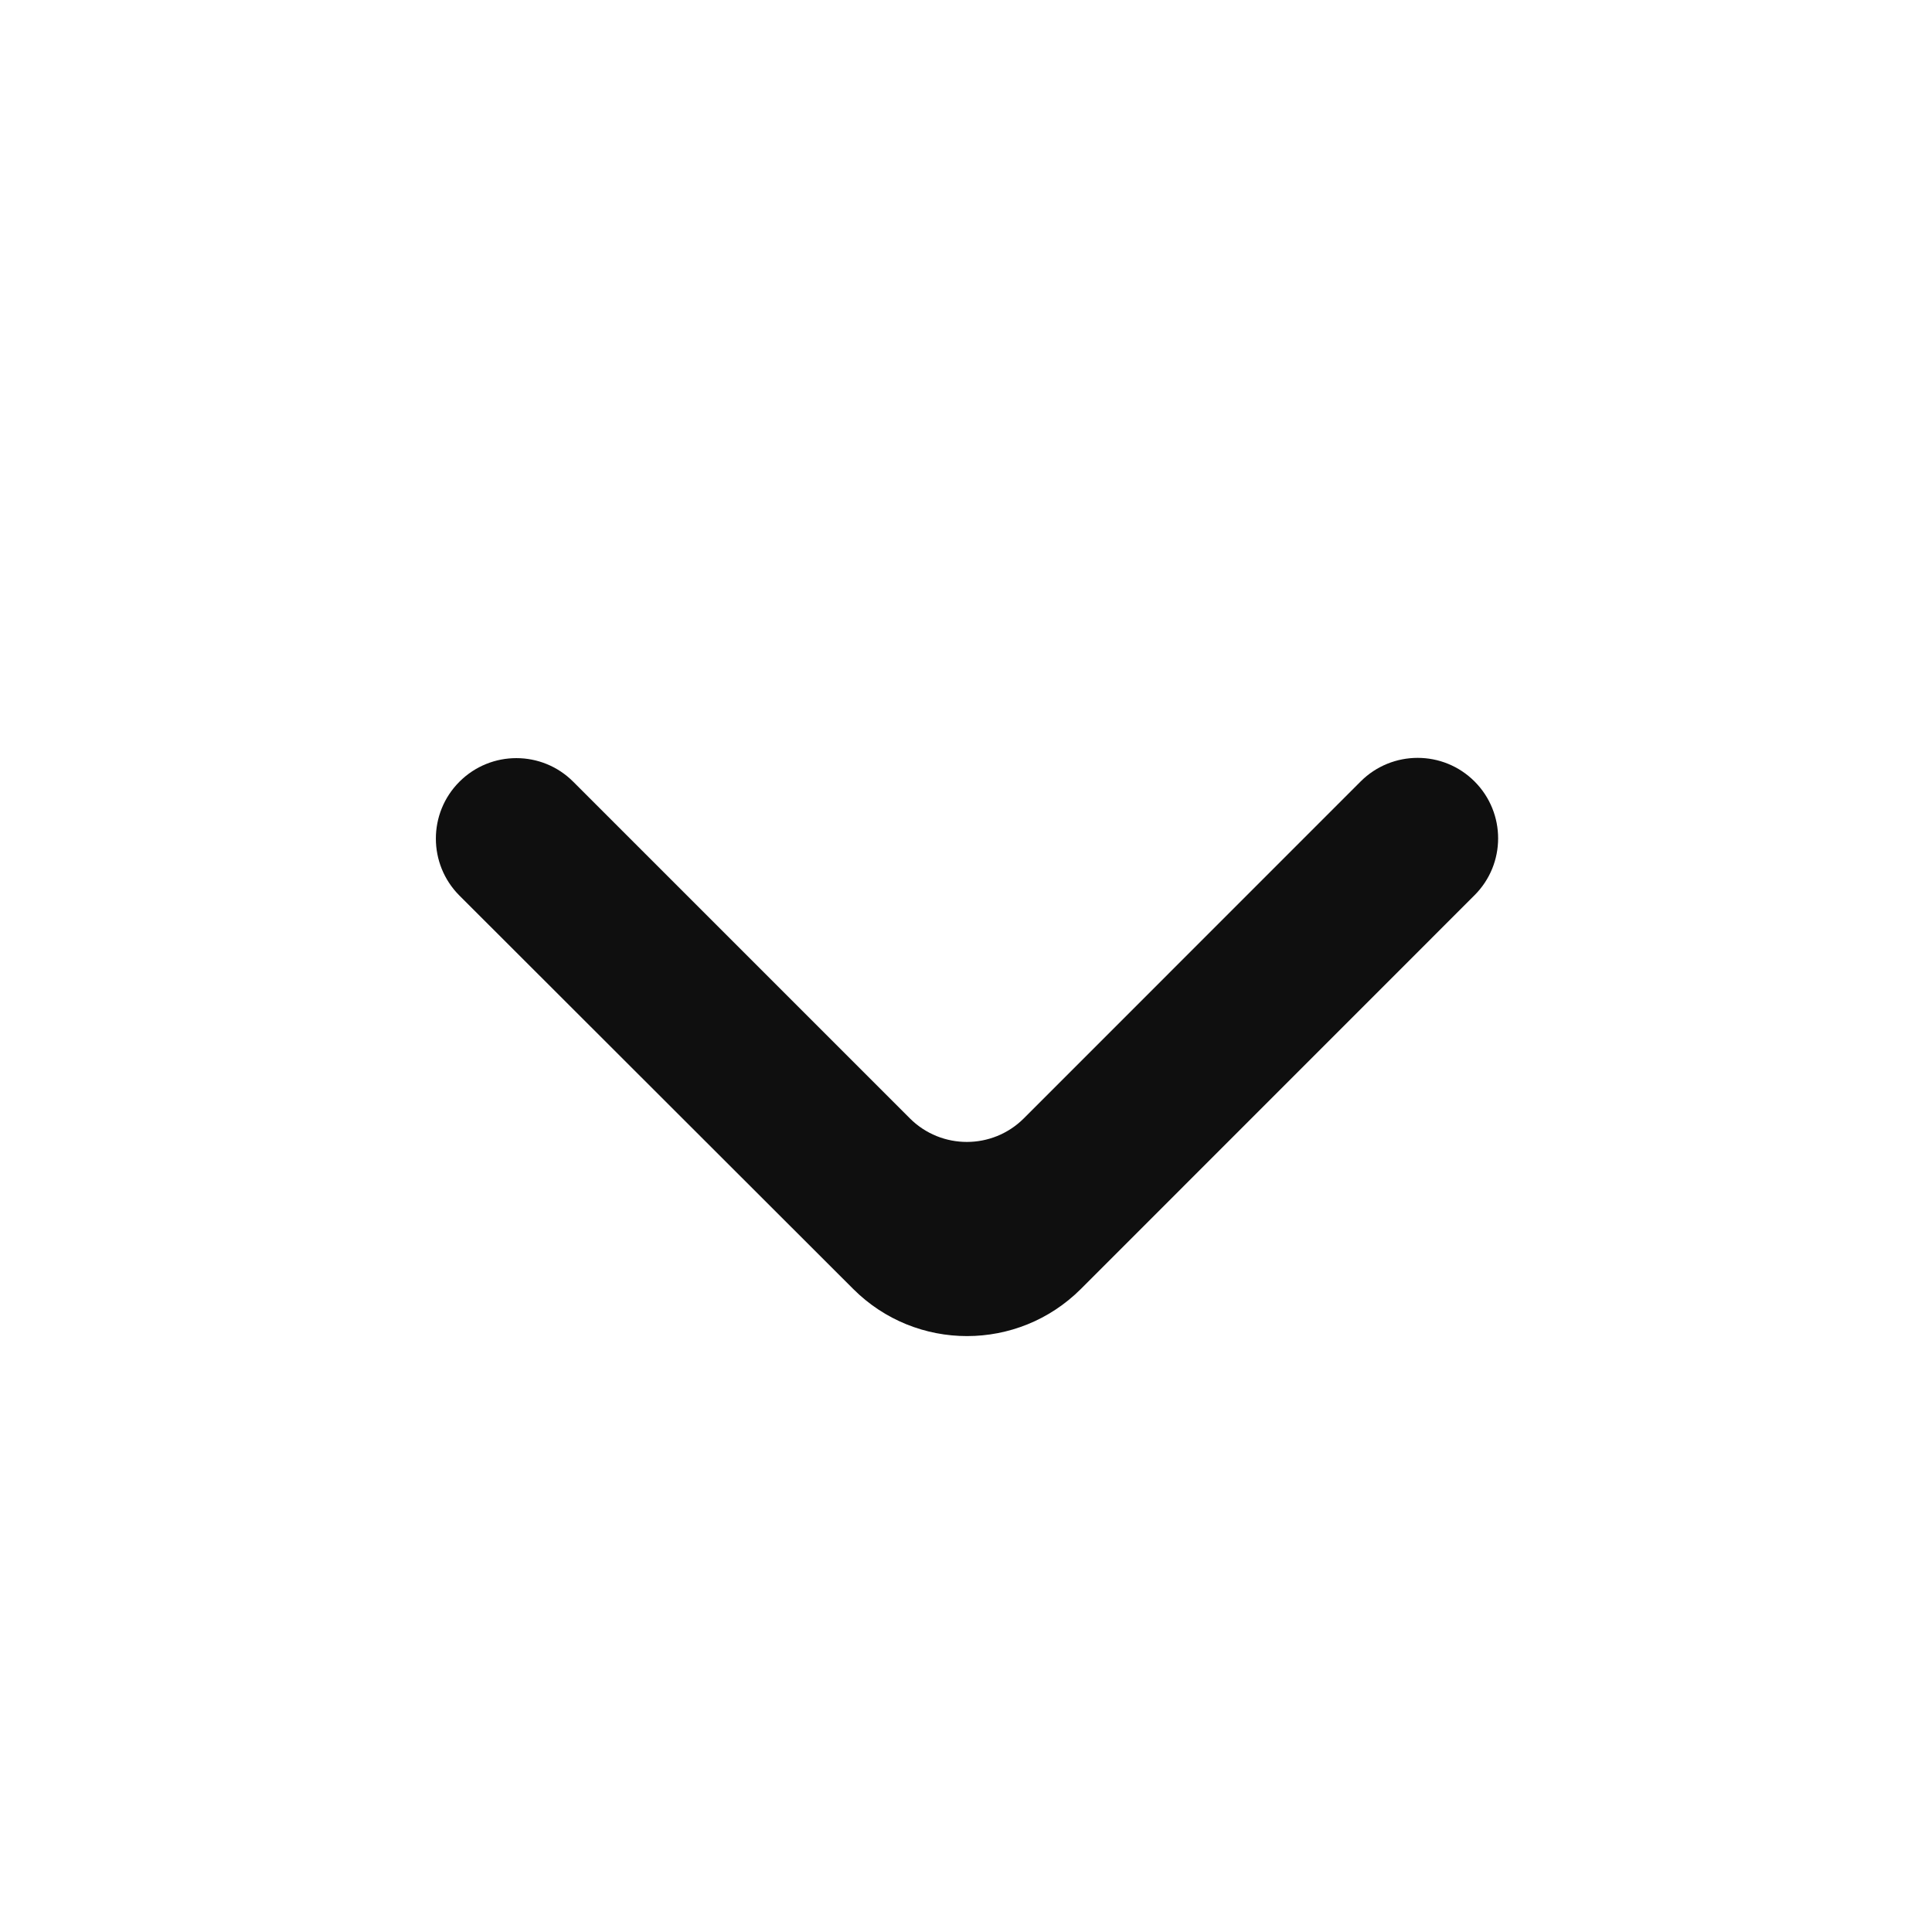
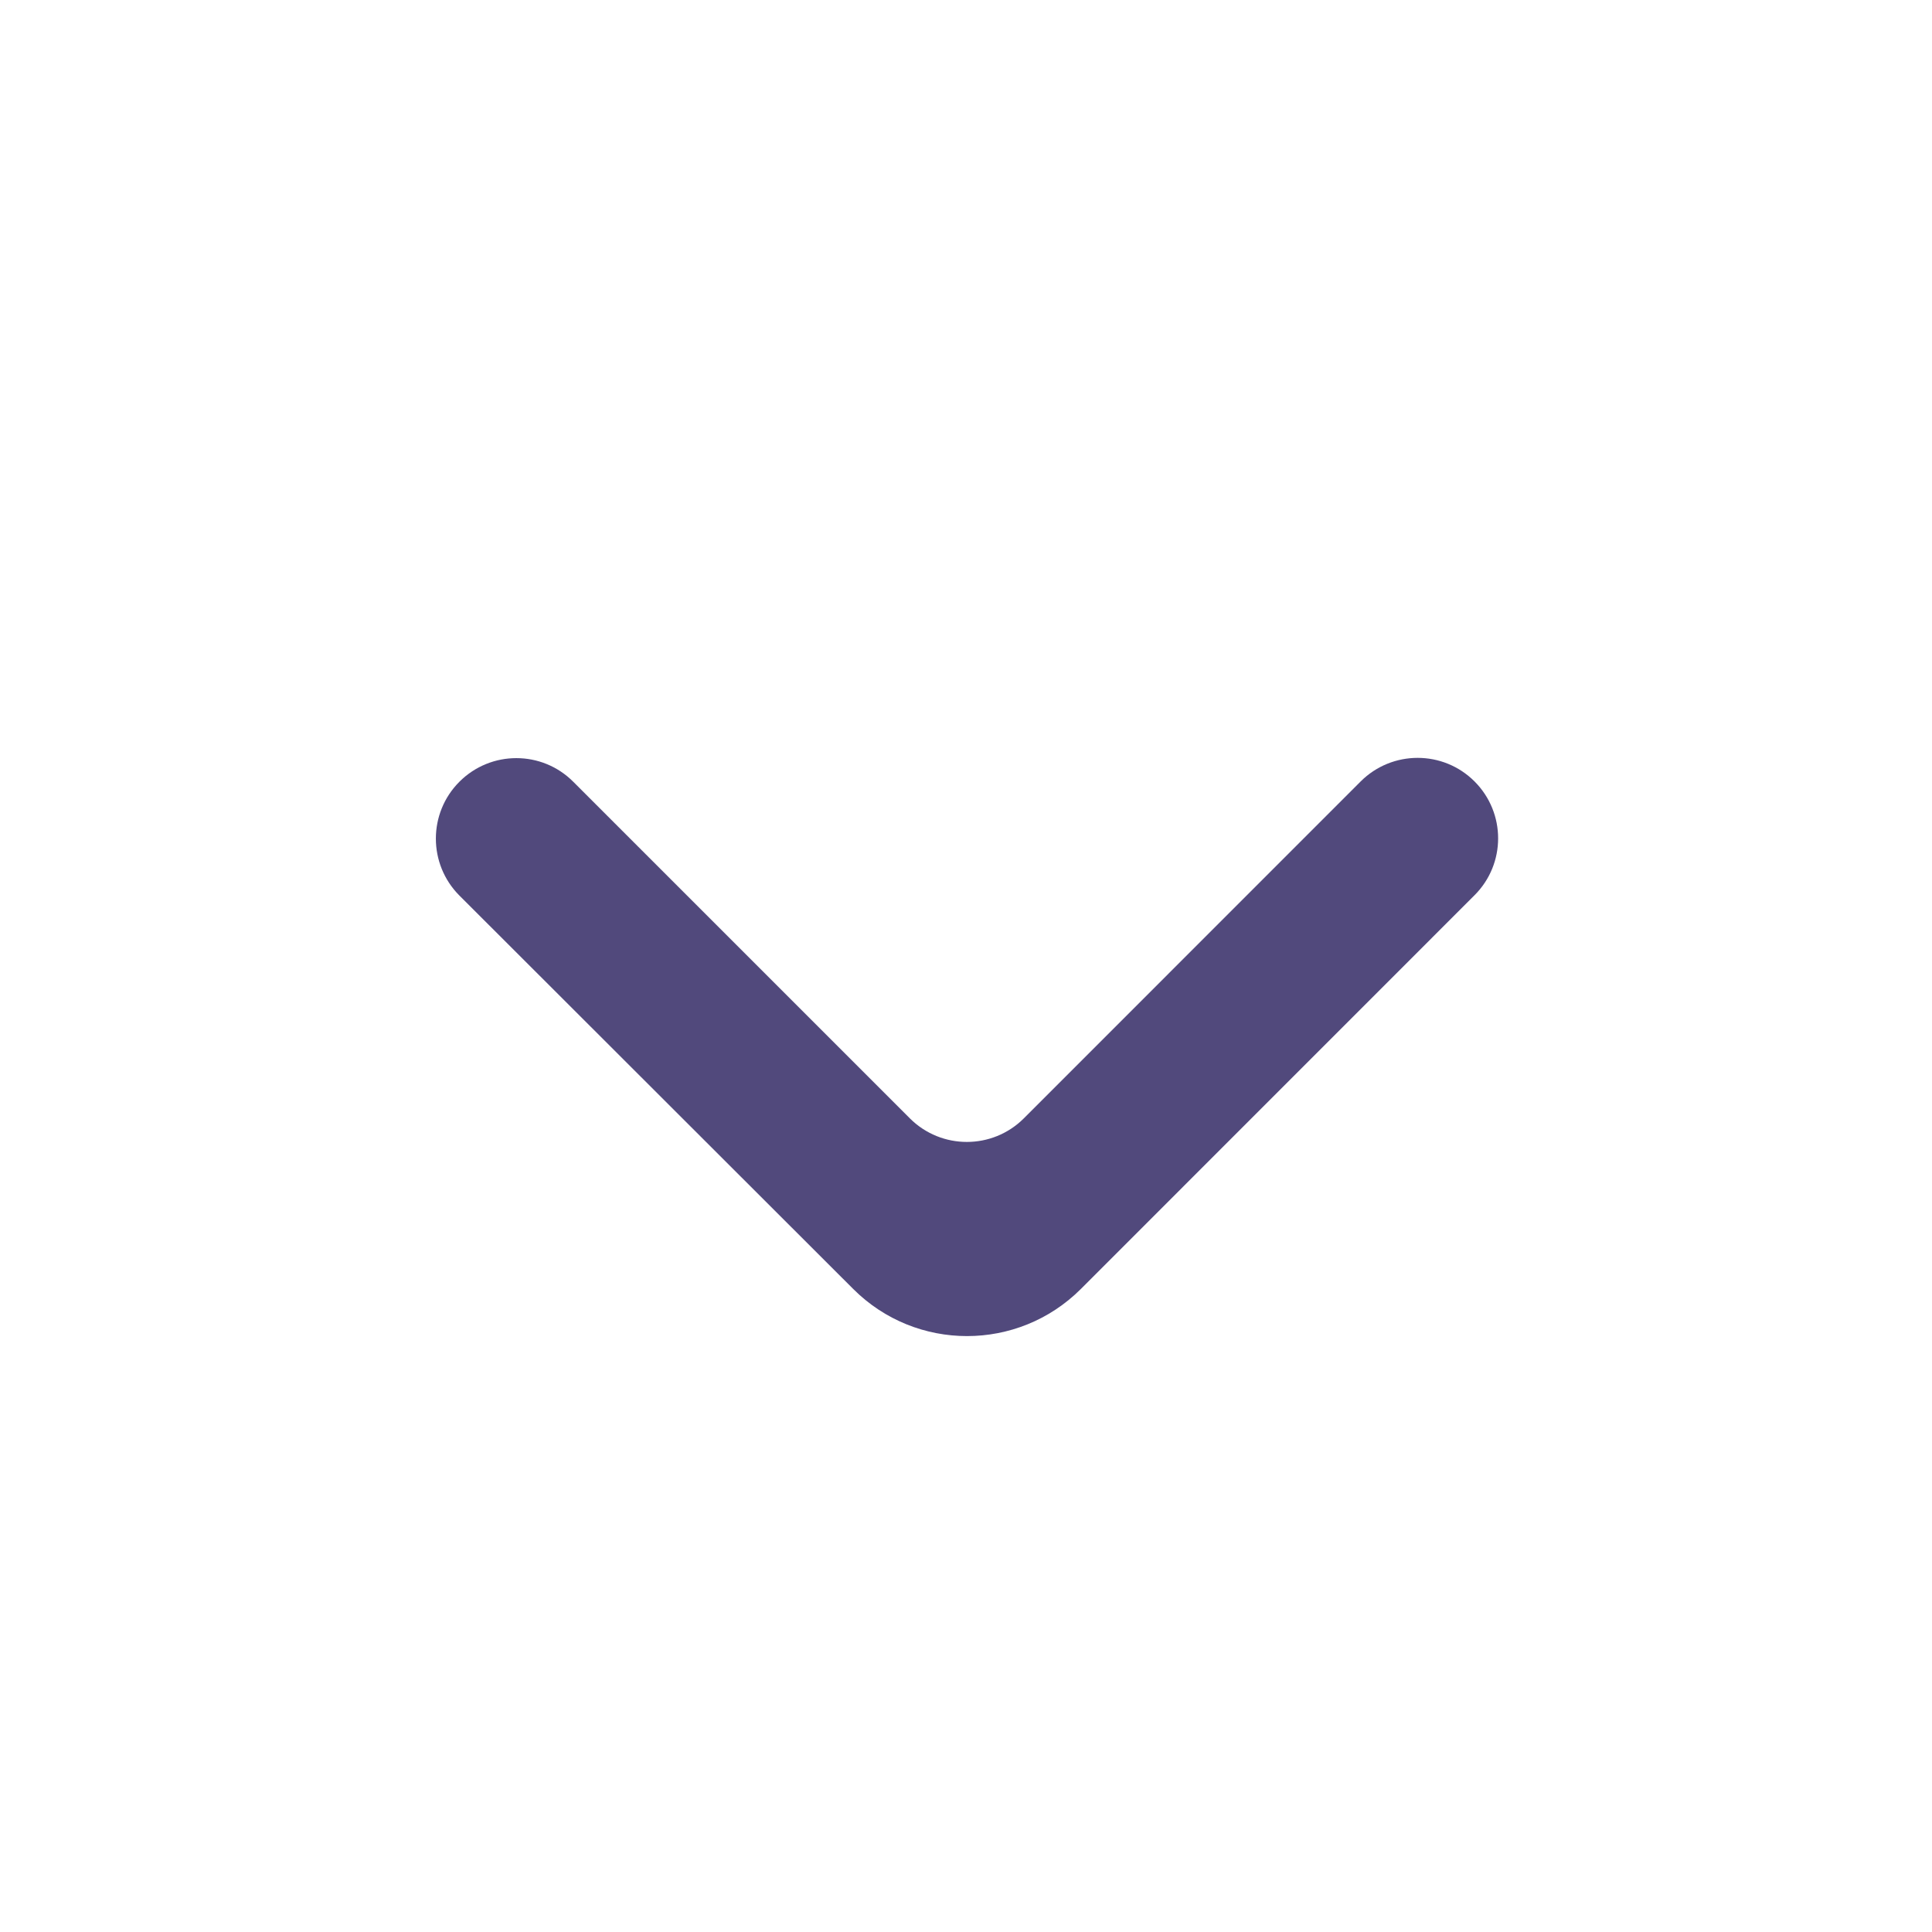
<svg xmlns="http://www.w3.org/2000/svg" width="800px" height="800px" viewBox="0 0 24 24" fill="none">
-   <path d="M5.707 9.711C5.317 10.101 5.317 10.734 5.707 11.125L10.599 16.012C11.38 16.793 12.646 16.792 13.427 16.012L18.317 11.121C18.708 10.731 18.708 10.098 18.317 9.707C17.927 9.317 17.294 9.317 16.903 9.707L12.718 13.893C12.327 14.283 11.694 14.283 11.303 13.893L7.121 9.711C6.731 9.32 6.098 9.32 5.707 9.711Z" fill="#0F0F0F" />
+   <path d="M5.707 9.711C5.317 10.101 5.317 10.734 5.707 11.125L10.599 16.012C11.38 16.793 12.646 16.792 13.427 16.012L18.317 11.121C18.708 10.731 18.708 10.098 18.317 9.707C17.927 9.317 17.294 9.317 16.903 9.707L12.718 13.893C12.327 14.283 11.694 14.283 11.303 13.893L7.121 9.711C6.731 9.32 6.098 9.32 5.707 9.711Z" fill="#51497c" />
</svg>
